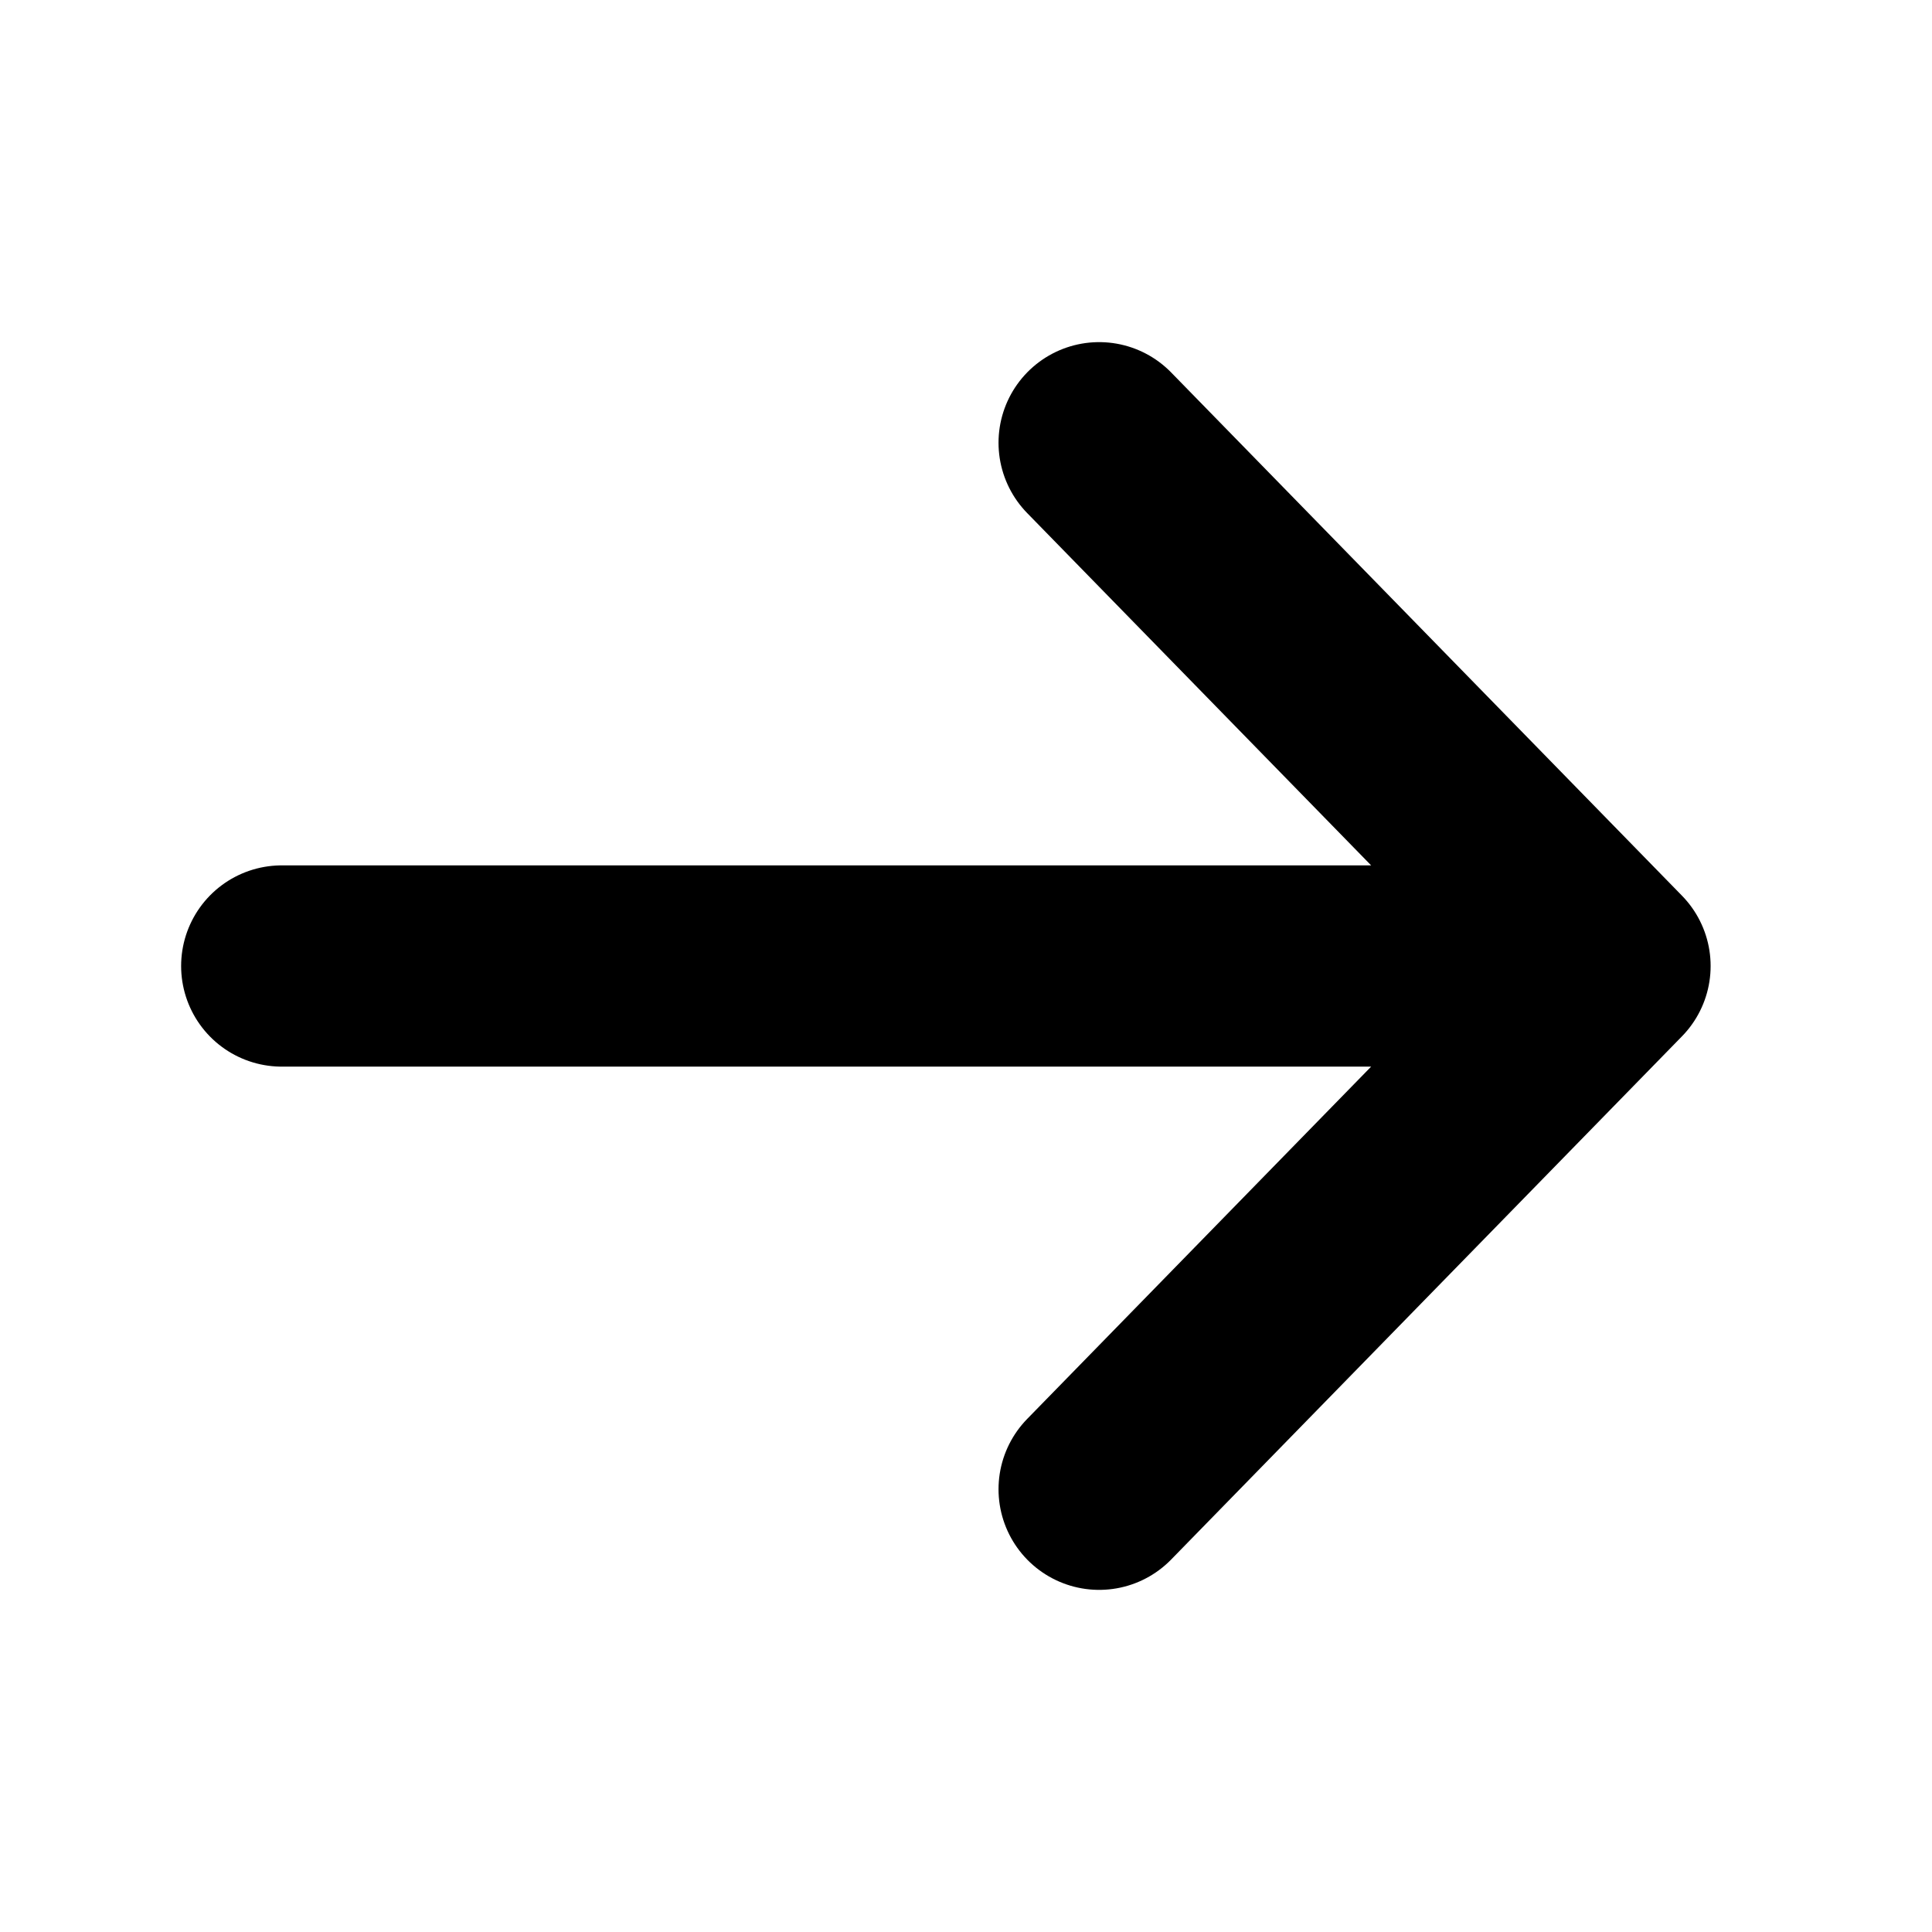
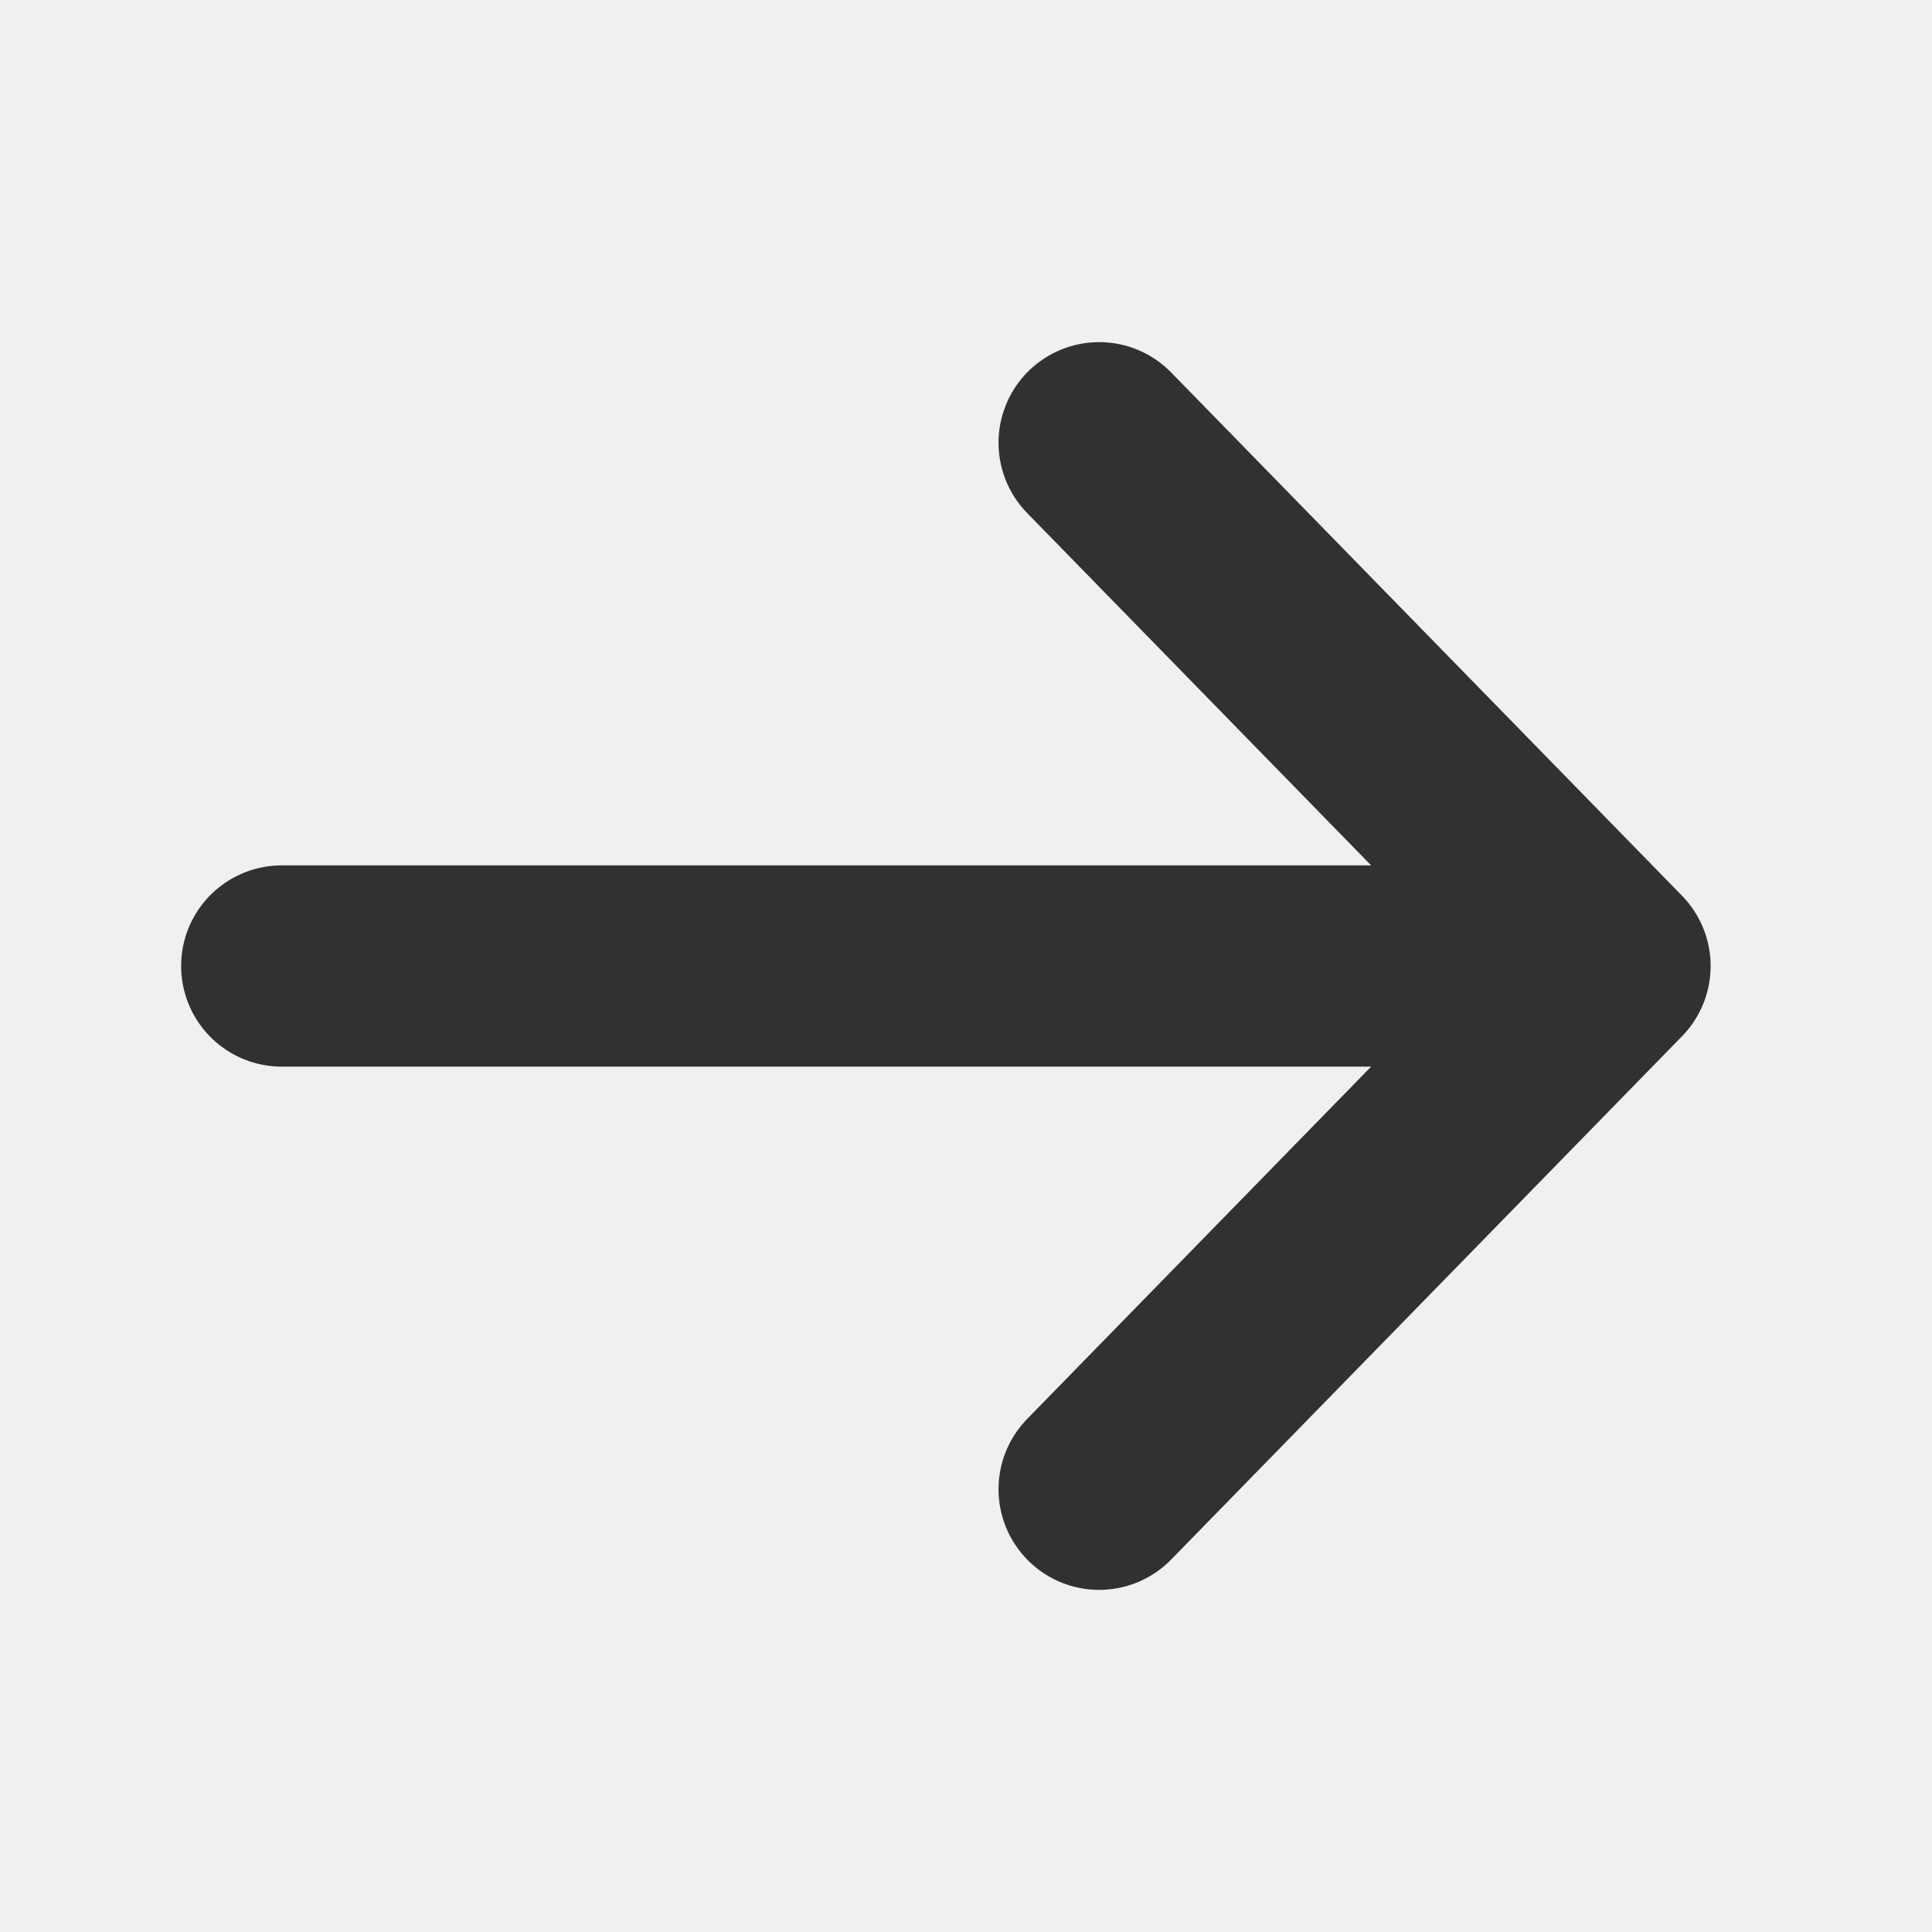
<svg xmlns="http://www.w3.org/2000/svg" width="48" height="48" viewBox="0 0 48 48" fill="none">
-   <rect width="48" height="48" fill="white" />
-   <path d="M7 24H40M40 24L27.308 11M40 24L27.308 37" stroke="black" stroke-width="5" stroke-linecap="round" stroke-linejoin="round" />
+   <path d="M7 24H40M40 24L27.308 11M40 24L27.308 37" stroke="#313131" stroke-width="5" stroke-linecap="round" stroke-linejoin="round" />
</svg>
